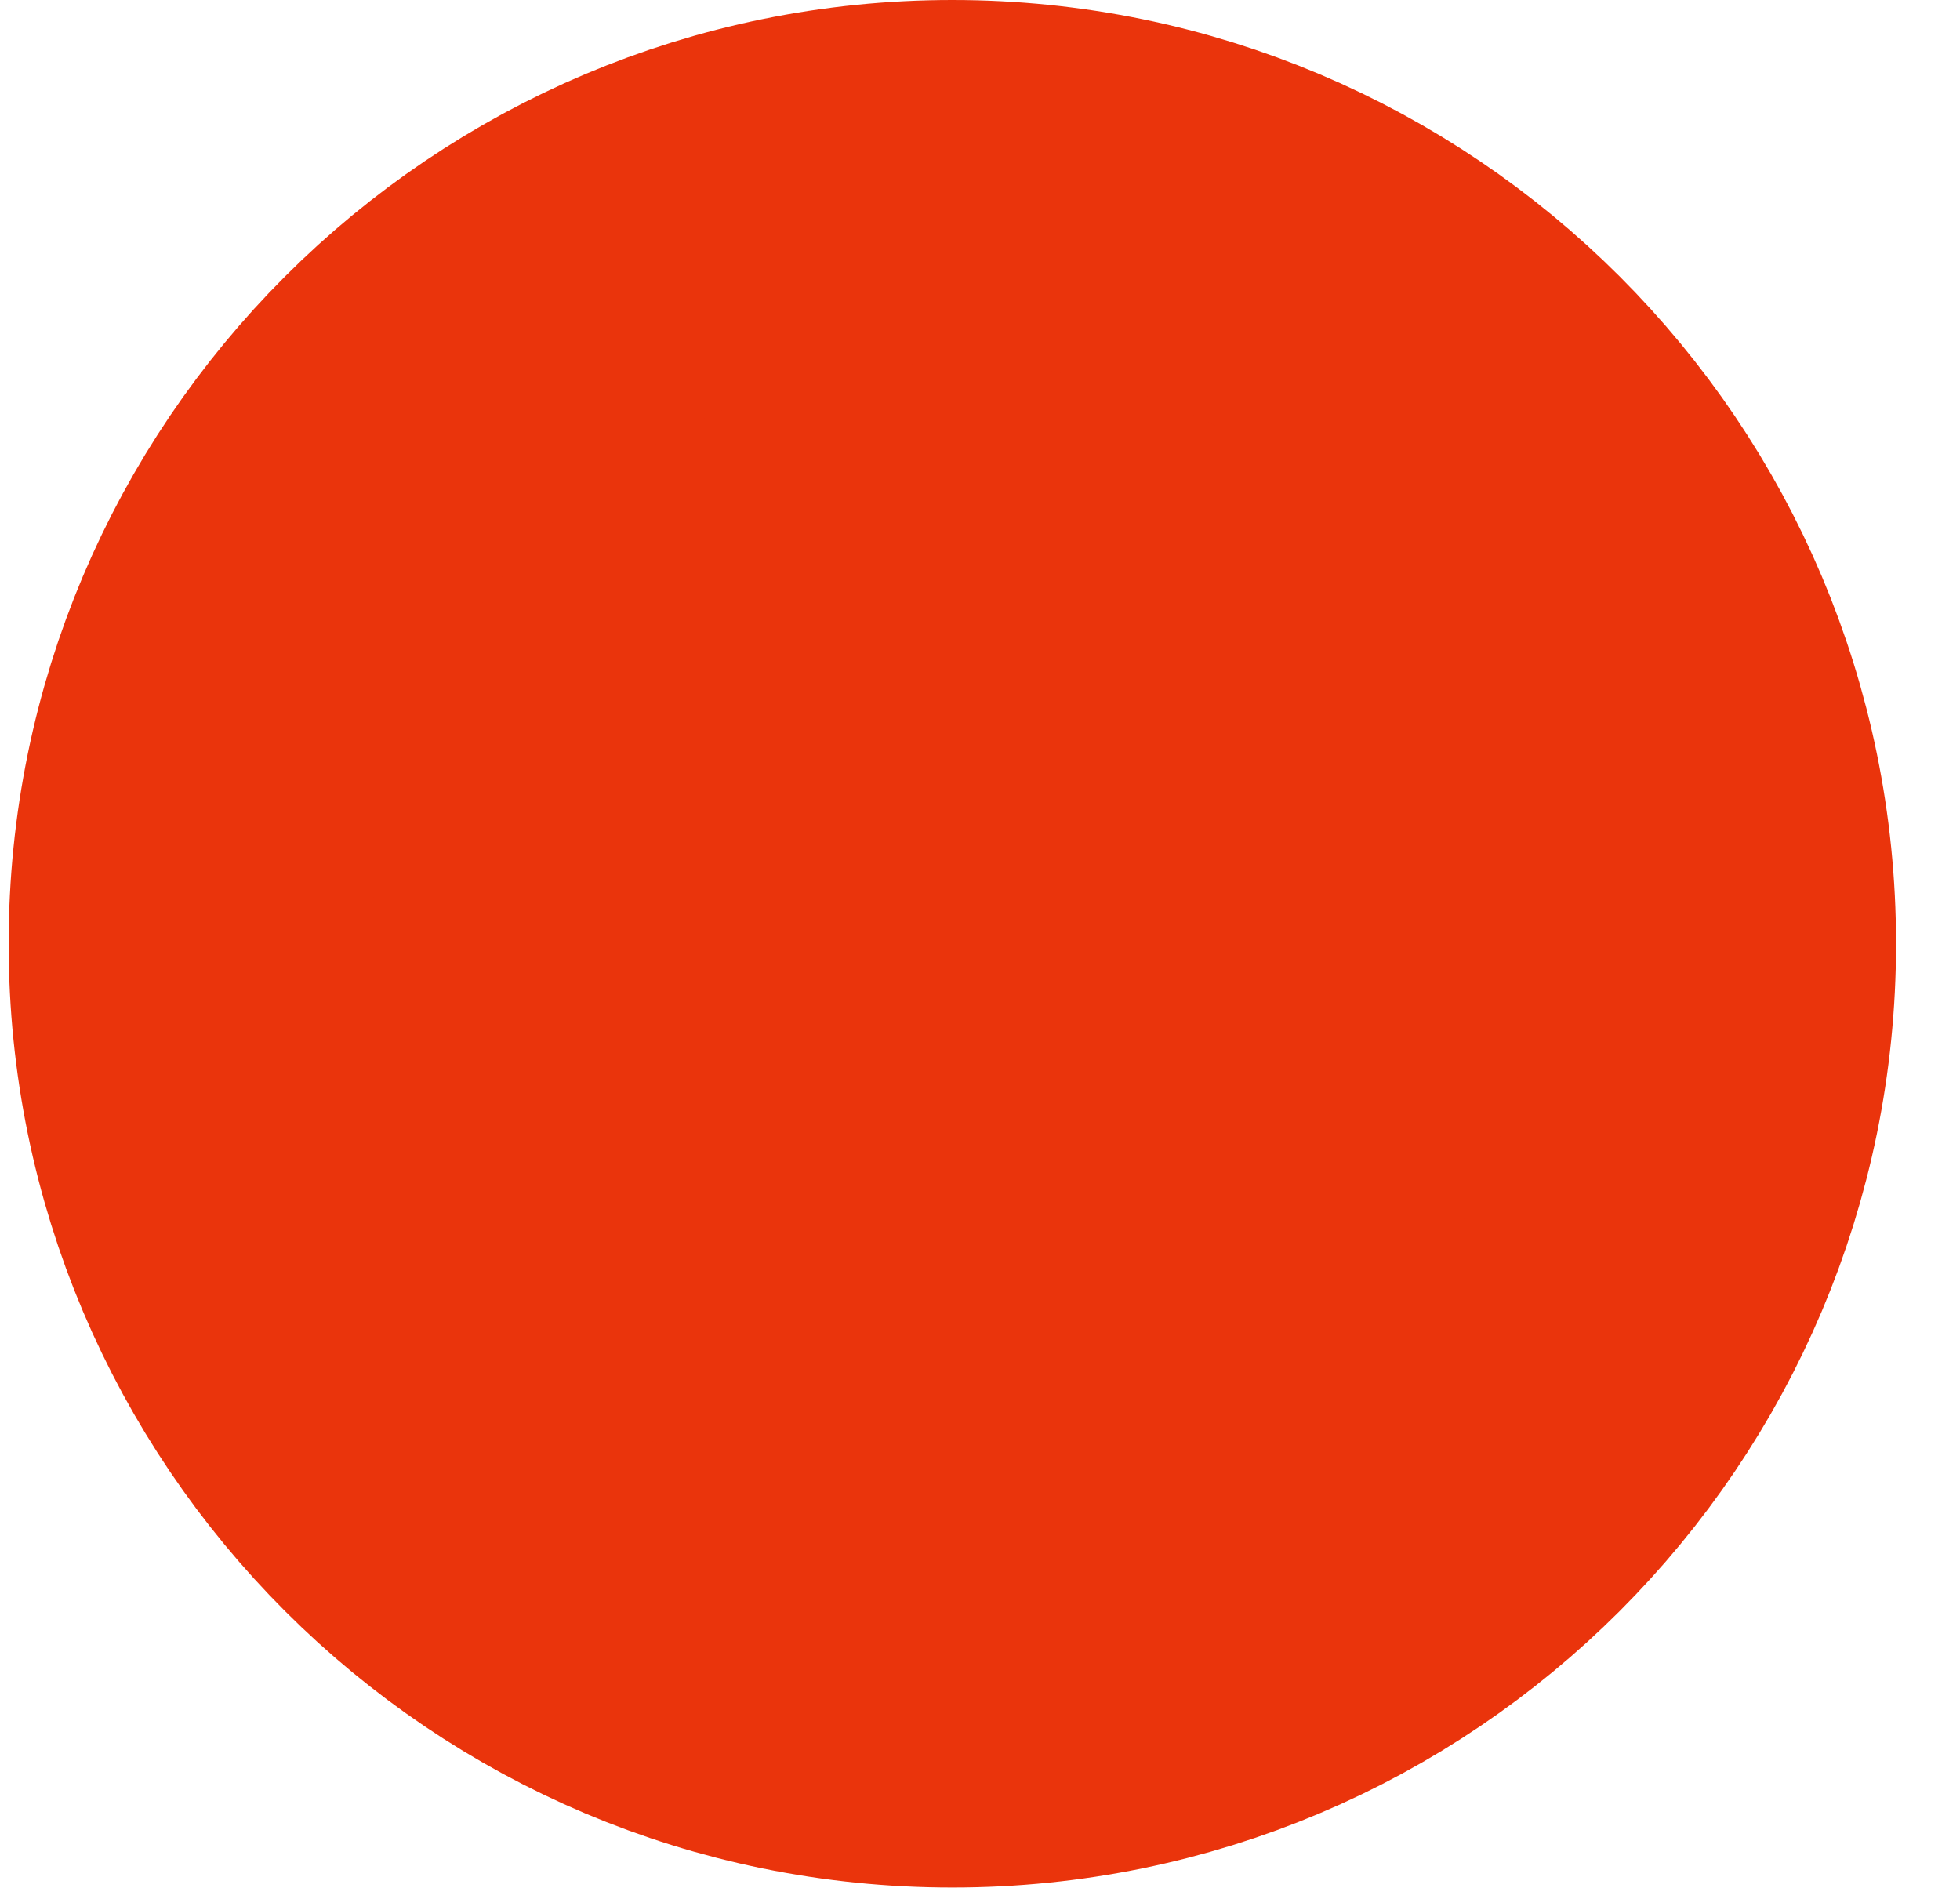
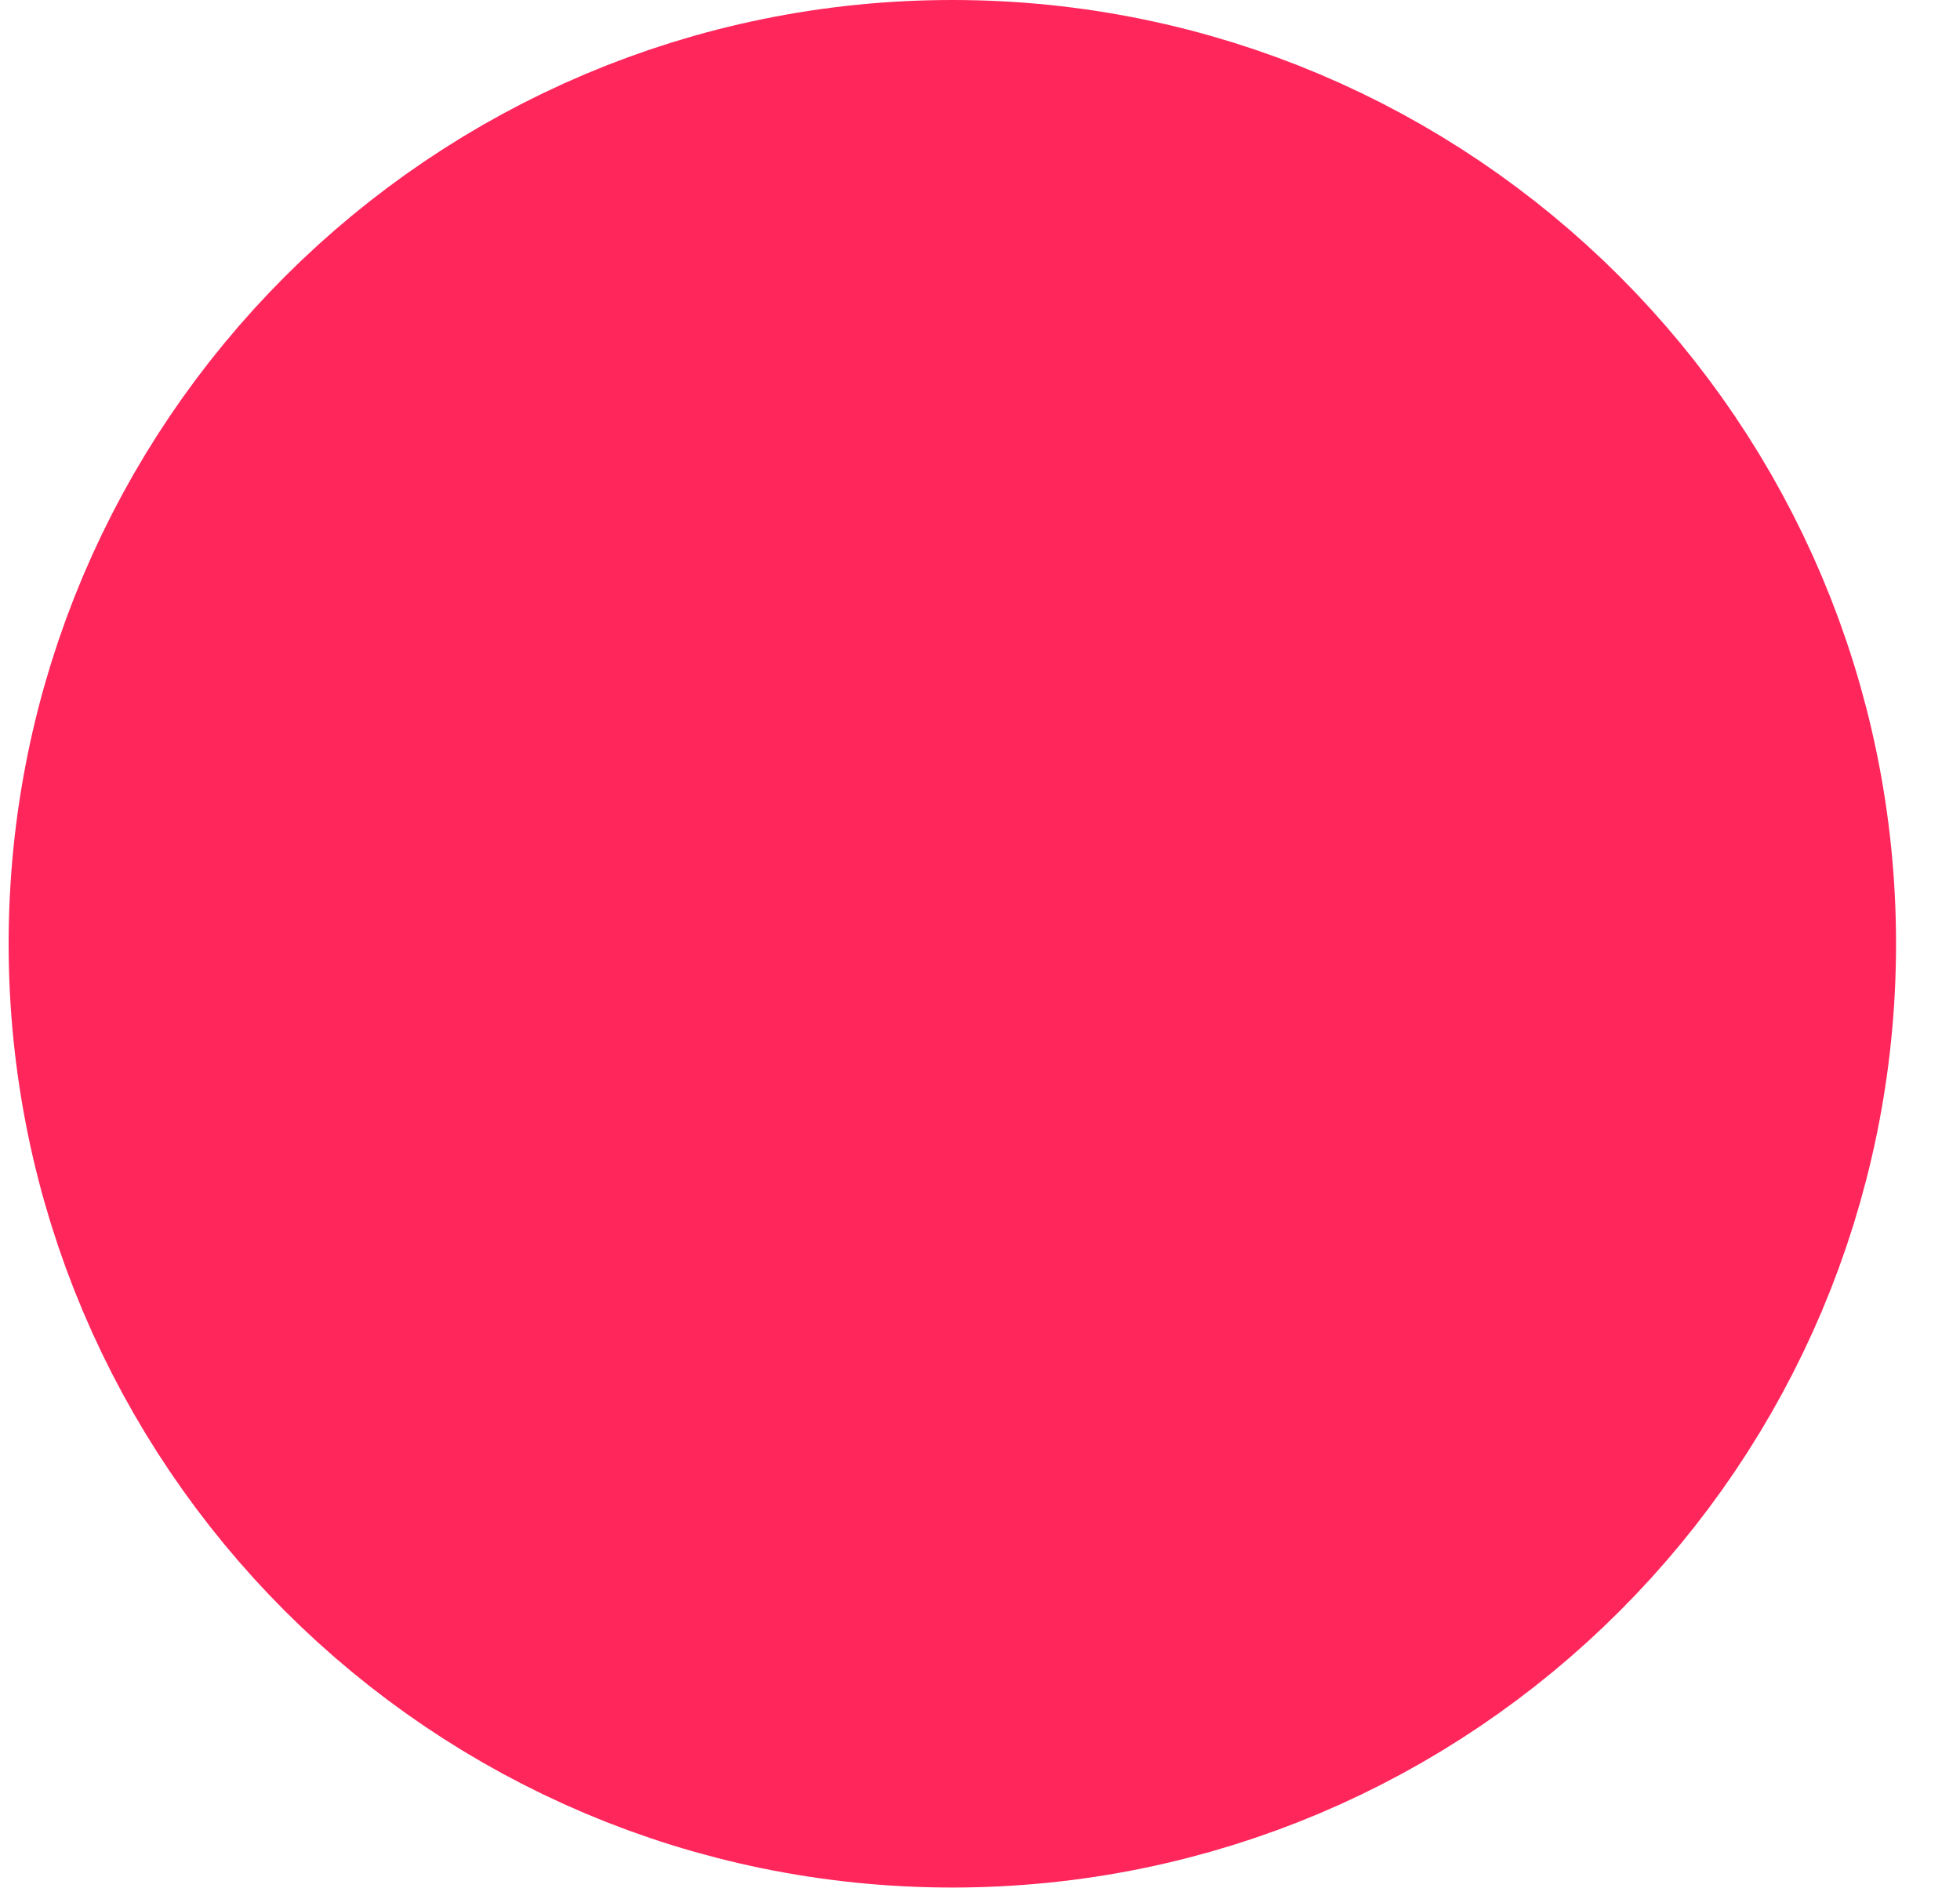
<svg xmlns="http://www.w3.org/2000/svg" width="27" height="26" viewBox="0 0 27 26" fill="none">
  <circle cx="13.119" cy="13" r="10.5" fill="url(#paint0_linear_42_1707)" stroke="url(#paint1_linear_42_1707)" stroke-width="5" />
  <defs>
    <linearGradient id="paint0_linear_42_1707" x1="1.656" y1="26" x2="29.273" y2="22.213" gradientUnits="userSpaceOnUse">
-       <stop stop-color="#ea340c" />
-       <stop offset="1" stop-color="#ea340c" />
+       <stop stop-color="#ff265c" />
+       <stop offset="1" stop-color="#ff265c" />
    </linearGradient>
    <linearGradient id="paint1_linear_42_1707" x1="1.656" y1="26" x2="29.273" y2="22.213" gradientUnits="userSpaceOnUse">
-       <stop stop-color="#ea340c" />
-       <stop offset="1" stop-color="#ea340c" />
+       <stop stop-color="#ff265c" />
+       <stop offset="1" stop-color="#ff265c" />
    </linearGradient>
  </defs>
</svg>
